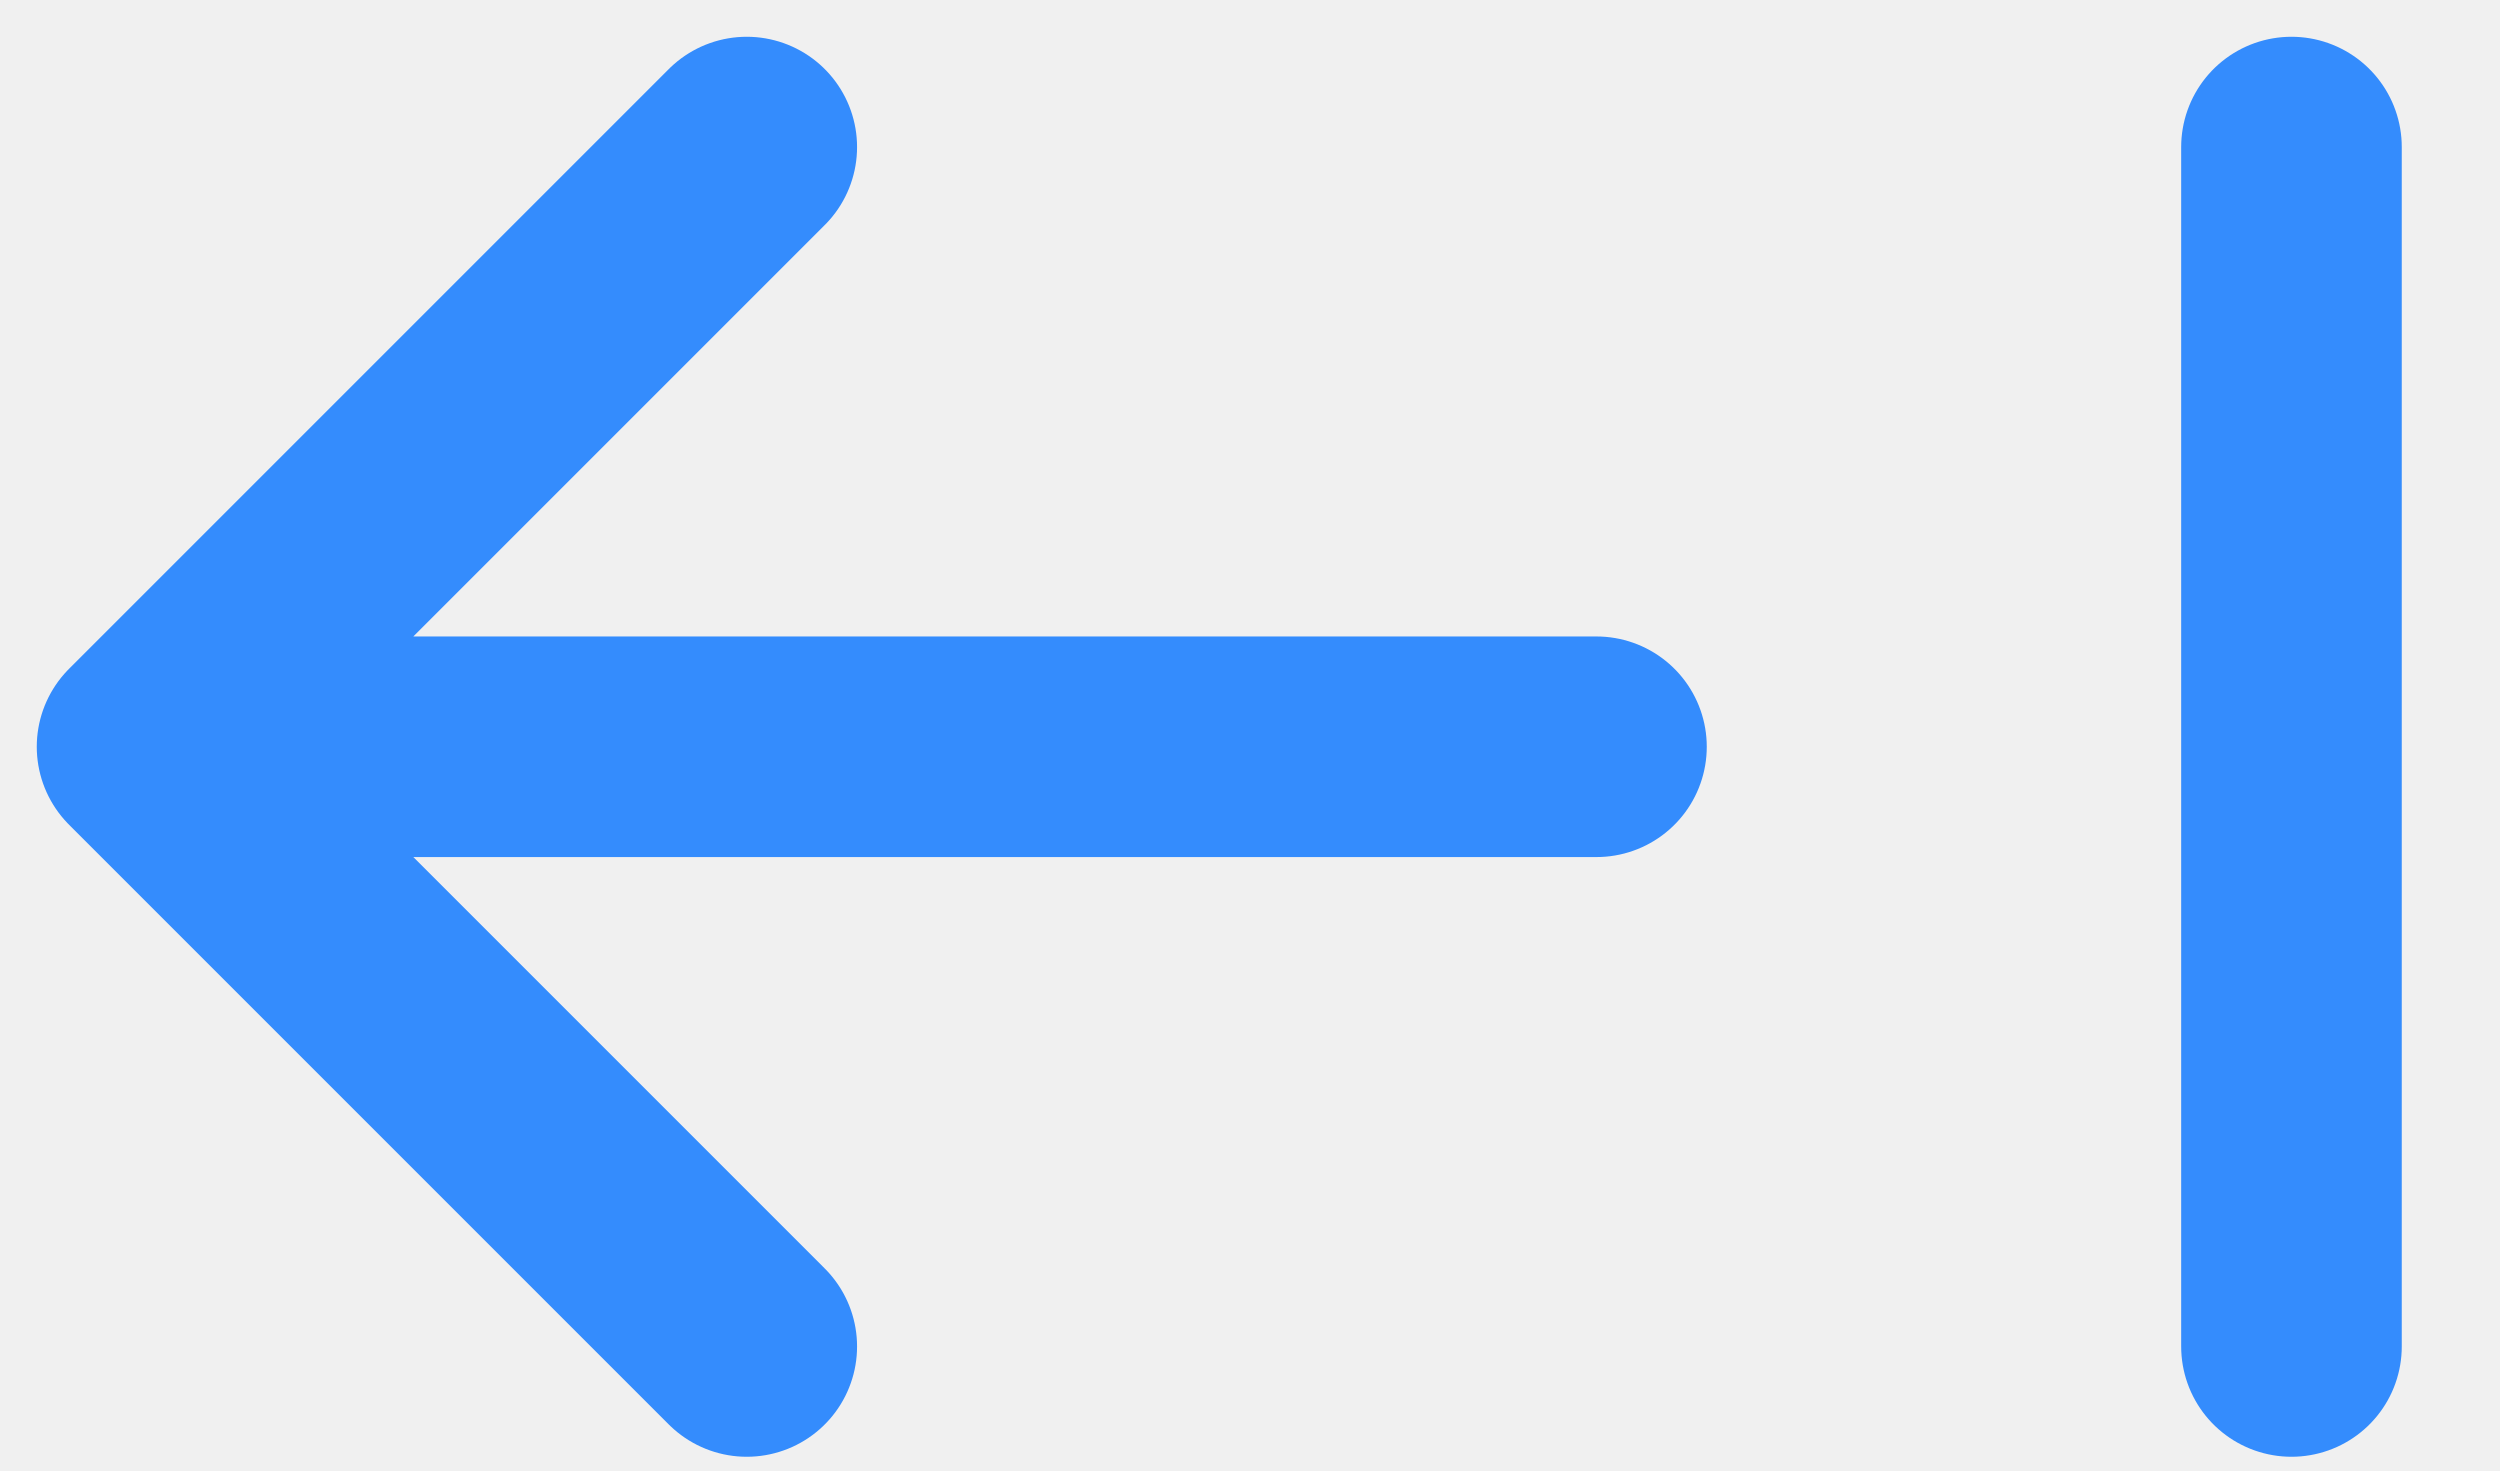
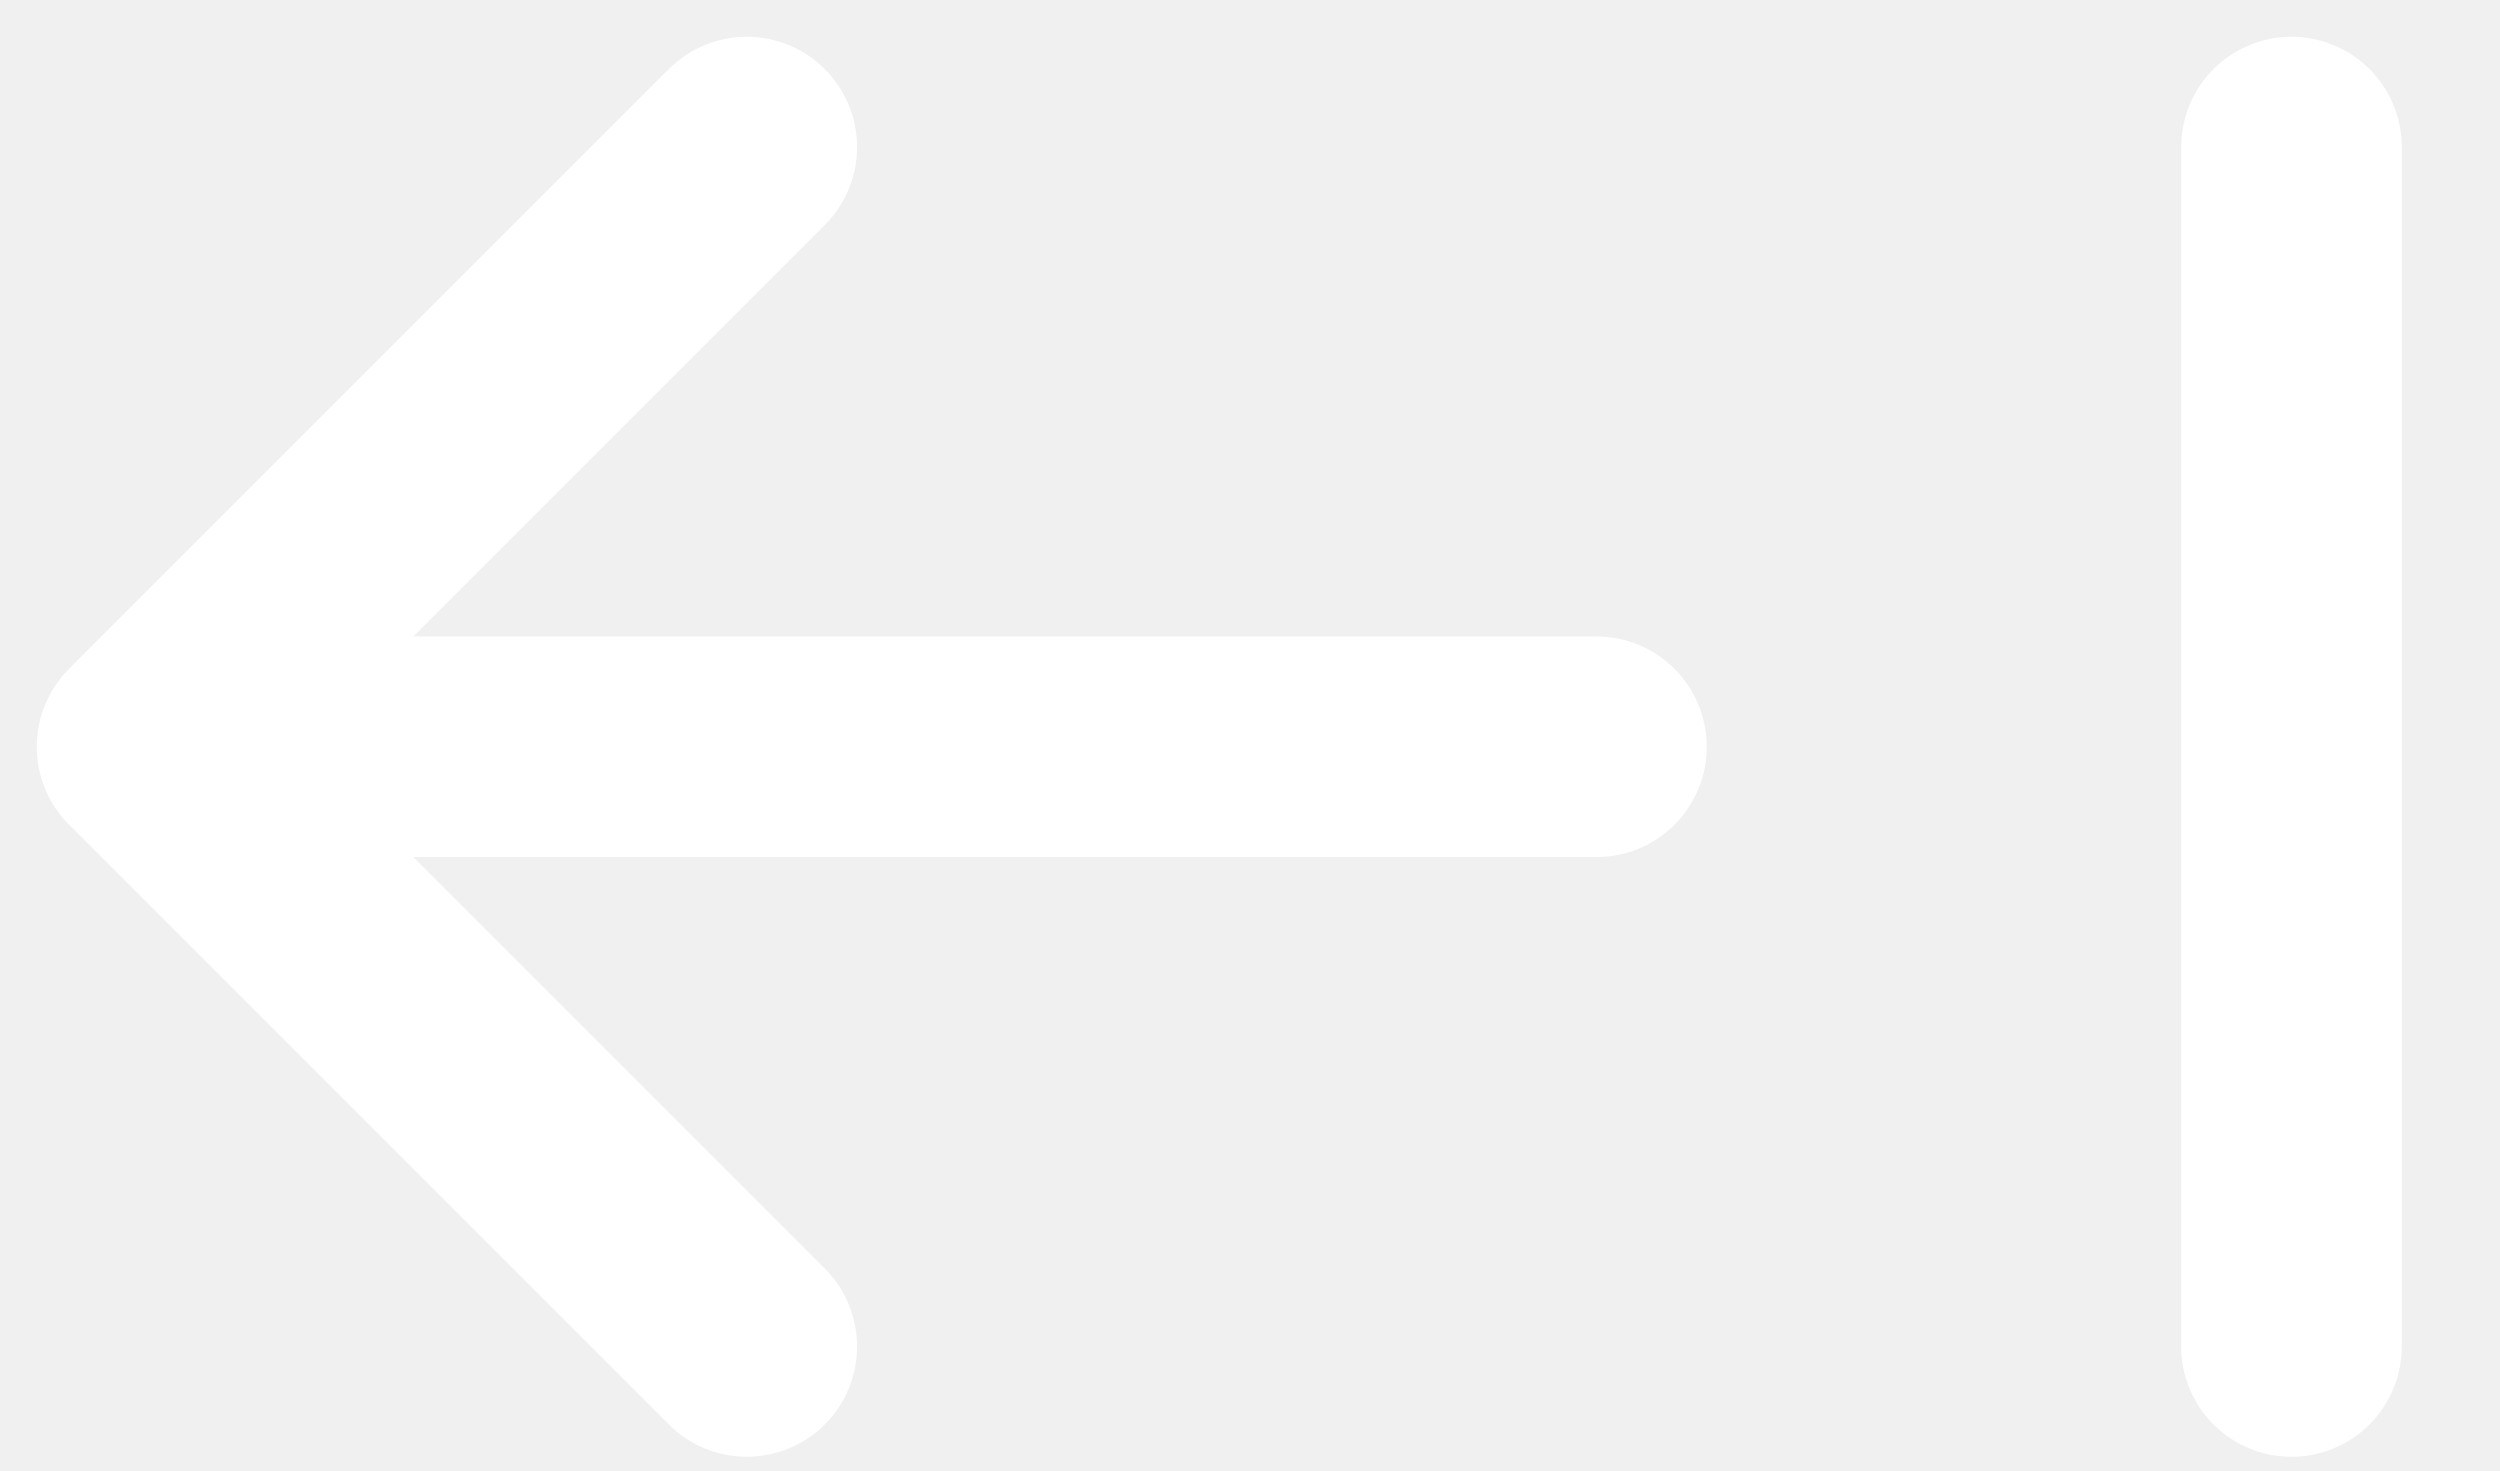
<svg xmlns="http://www.w3.org/2000/svg" width="17" height="10" viewBox="0 0 17 10">
-   <g stroke="#348CFD" stroke-width="1.5" fill="none" fill-rule="evenodd" stroke-linecap="round" stroke-linejoin="round">
+   <g stroke="#FFFFFF" stroke-width="1.5" fill="none" fill-rule="evenodd" stroke-linecap="round" stroke-linejoin="round">
    <path d="M10.856 5.078H1M5.078 1 1 5.078l4.078 4.078M15.582 9.156V1" />
  </g>
</svg>
